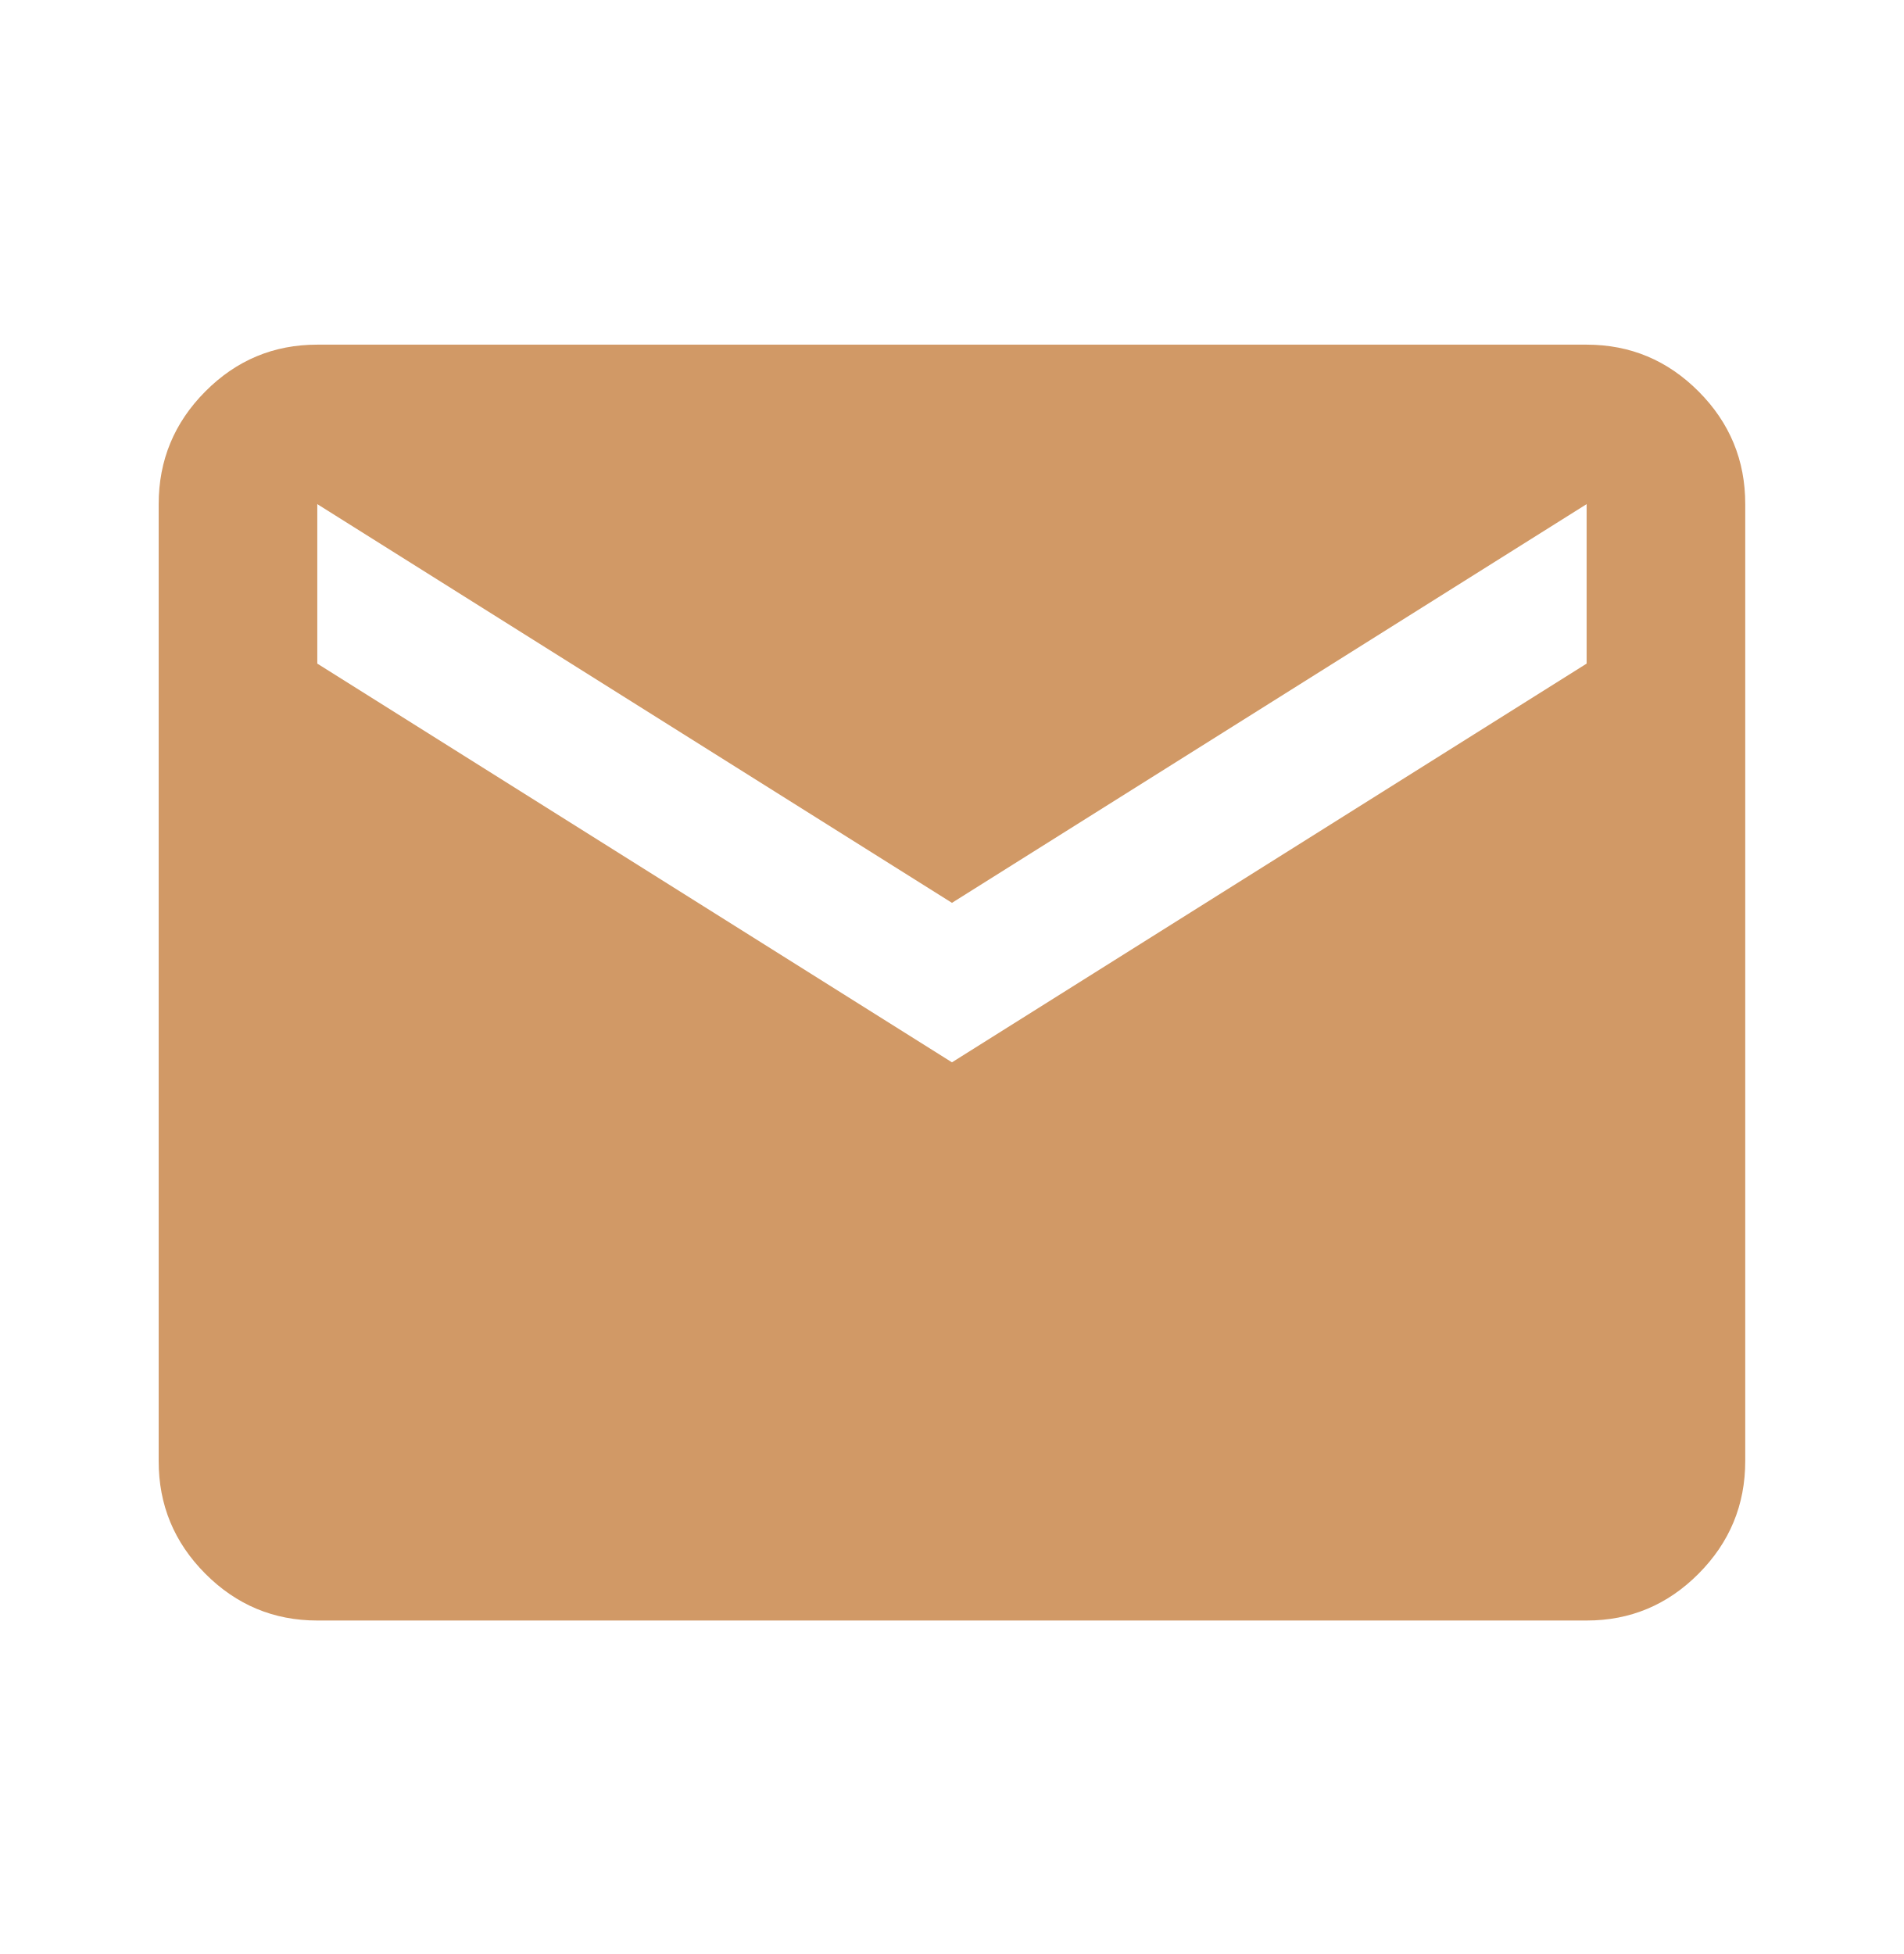
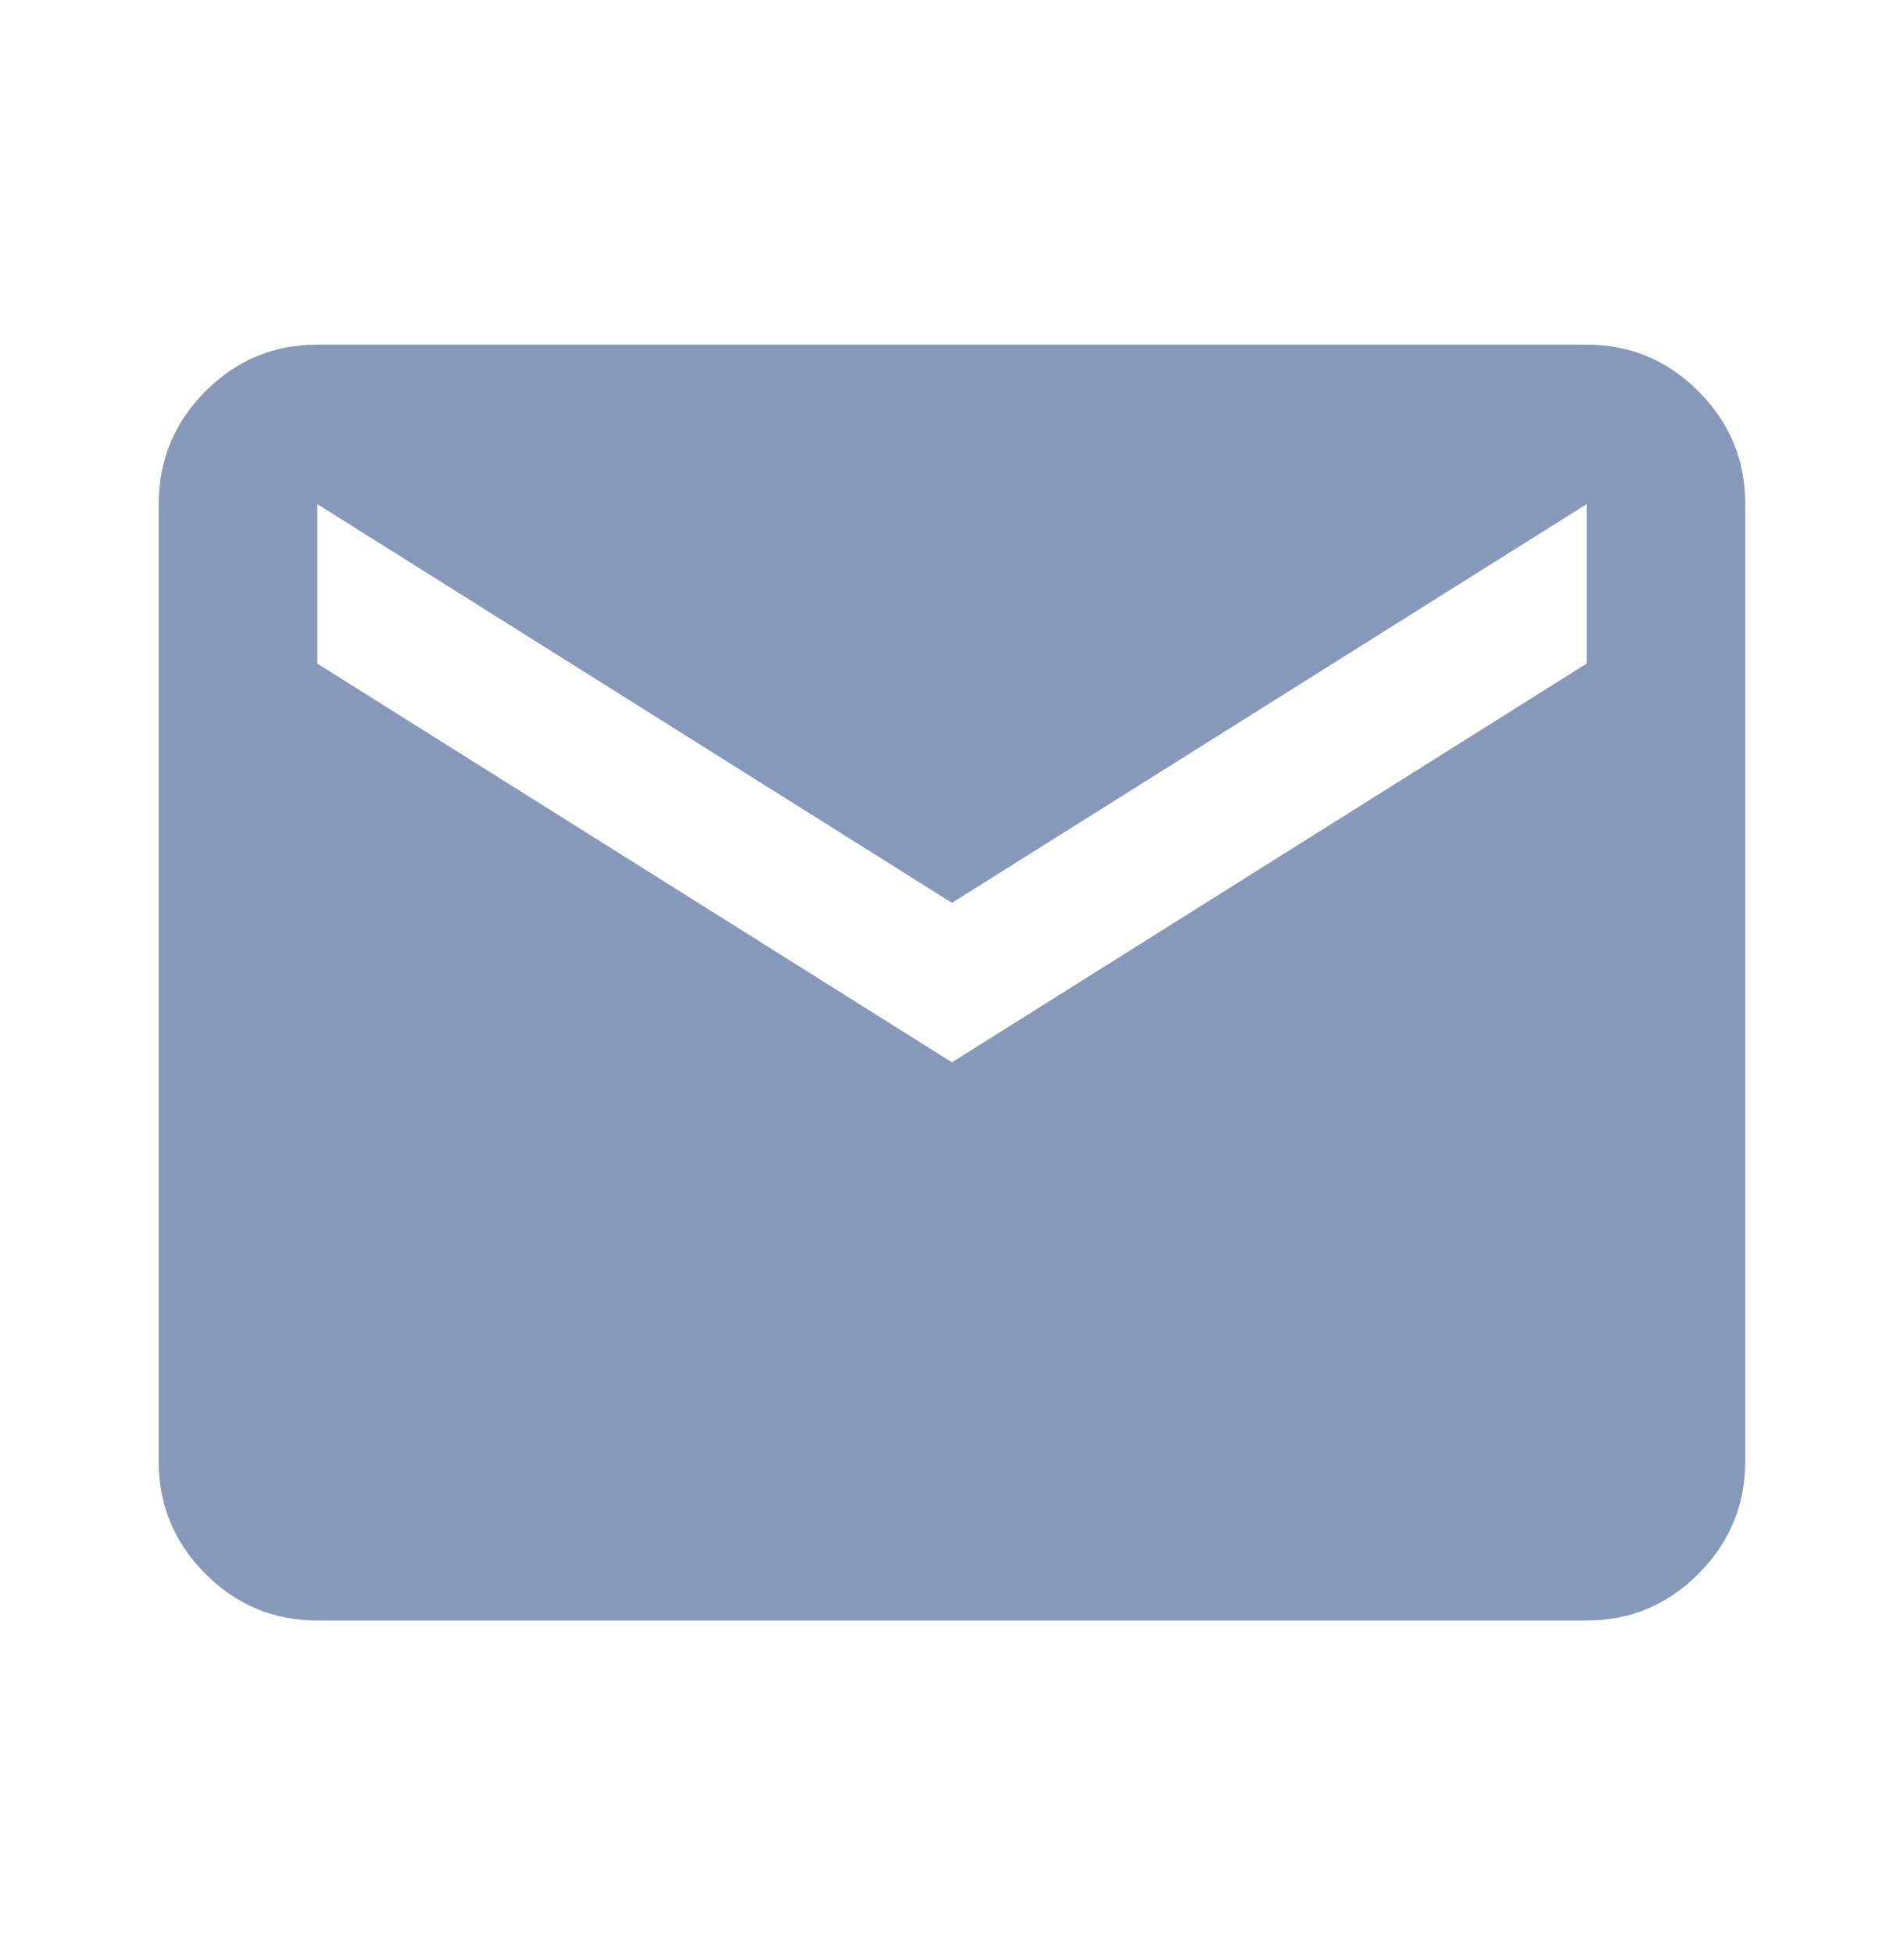
<svg xmlns="http://www.w3.org/2000/svg" width="38" height="39" viewBox="0 0 38 39" fill="none">
-   <path d="M6.333 32.344C5.463 32.344 4.717 32.032 4.096 31.408C3.475 30.784 3.166 30.035 3.167 29.161V10.062C3.167 9.187 3.477 8.437 4.098 7.813C4.718 7.189 5.464 6.878 6.333 6.879H31.667C32.538 6.879 33.283 7.191 33.904 7.815C34.525 8.439 34.834 9.188 34.833 10.062V29.161C34.833 30.036 34.523 30.785 33.902 31.409C33.282 32.033 32.536 32.345 31.667 32.344H6.333ZM19 21.203L31.667 13.245V10.062L19 18.02L6.333 10.062V13.245L19 21.203Z" fill="#D19966" />
+   <path d="M6.333 32.344C5.463 32.344 4.717 32.032 4.096 31.408C3.475 30.784 3.166 30.035 3.167 29.161V10.062C3.167 9.187 3.477 8.437 4.098 7.813C4.718 7.189 5.464 6.878 6.333 6.879H31.667C32.538 6.879 33.283 7.191 33.904 7.815C34.525 8.439 34.834 9.188 34.833 10.062V29.161C34.833 30.036 34.523 30.785 33.902 31.409C33.282 32.033 32.536 32.345 31.667 32.344H6.333ZM19 21.203L31.667 13.245V10.062L19 18.02L6.333 10.062V13.245L19 21.203Z" fill="#8799BB" />
</svg>
